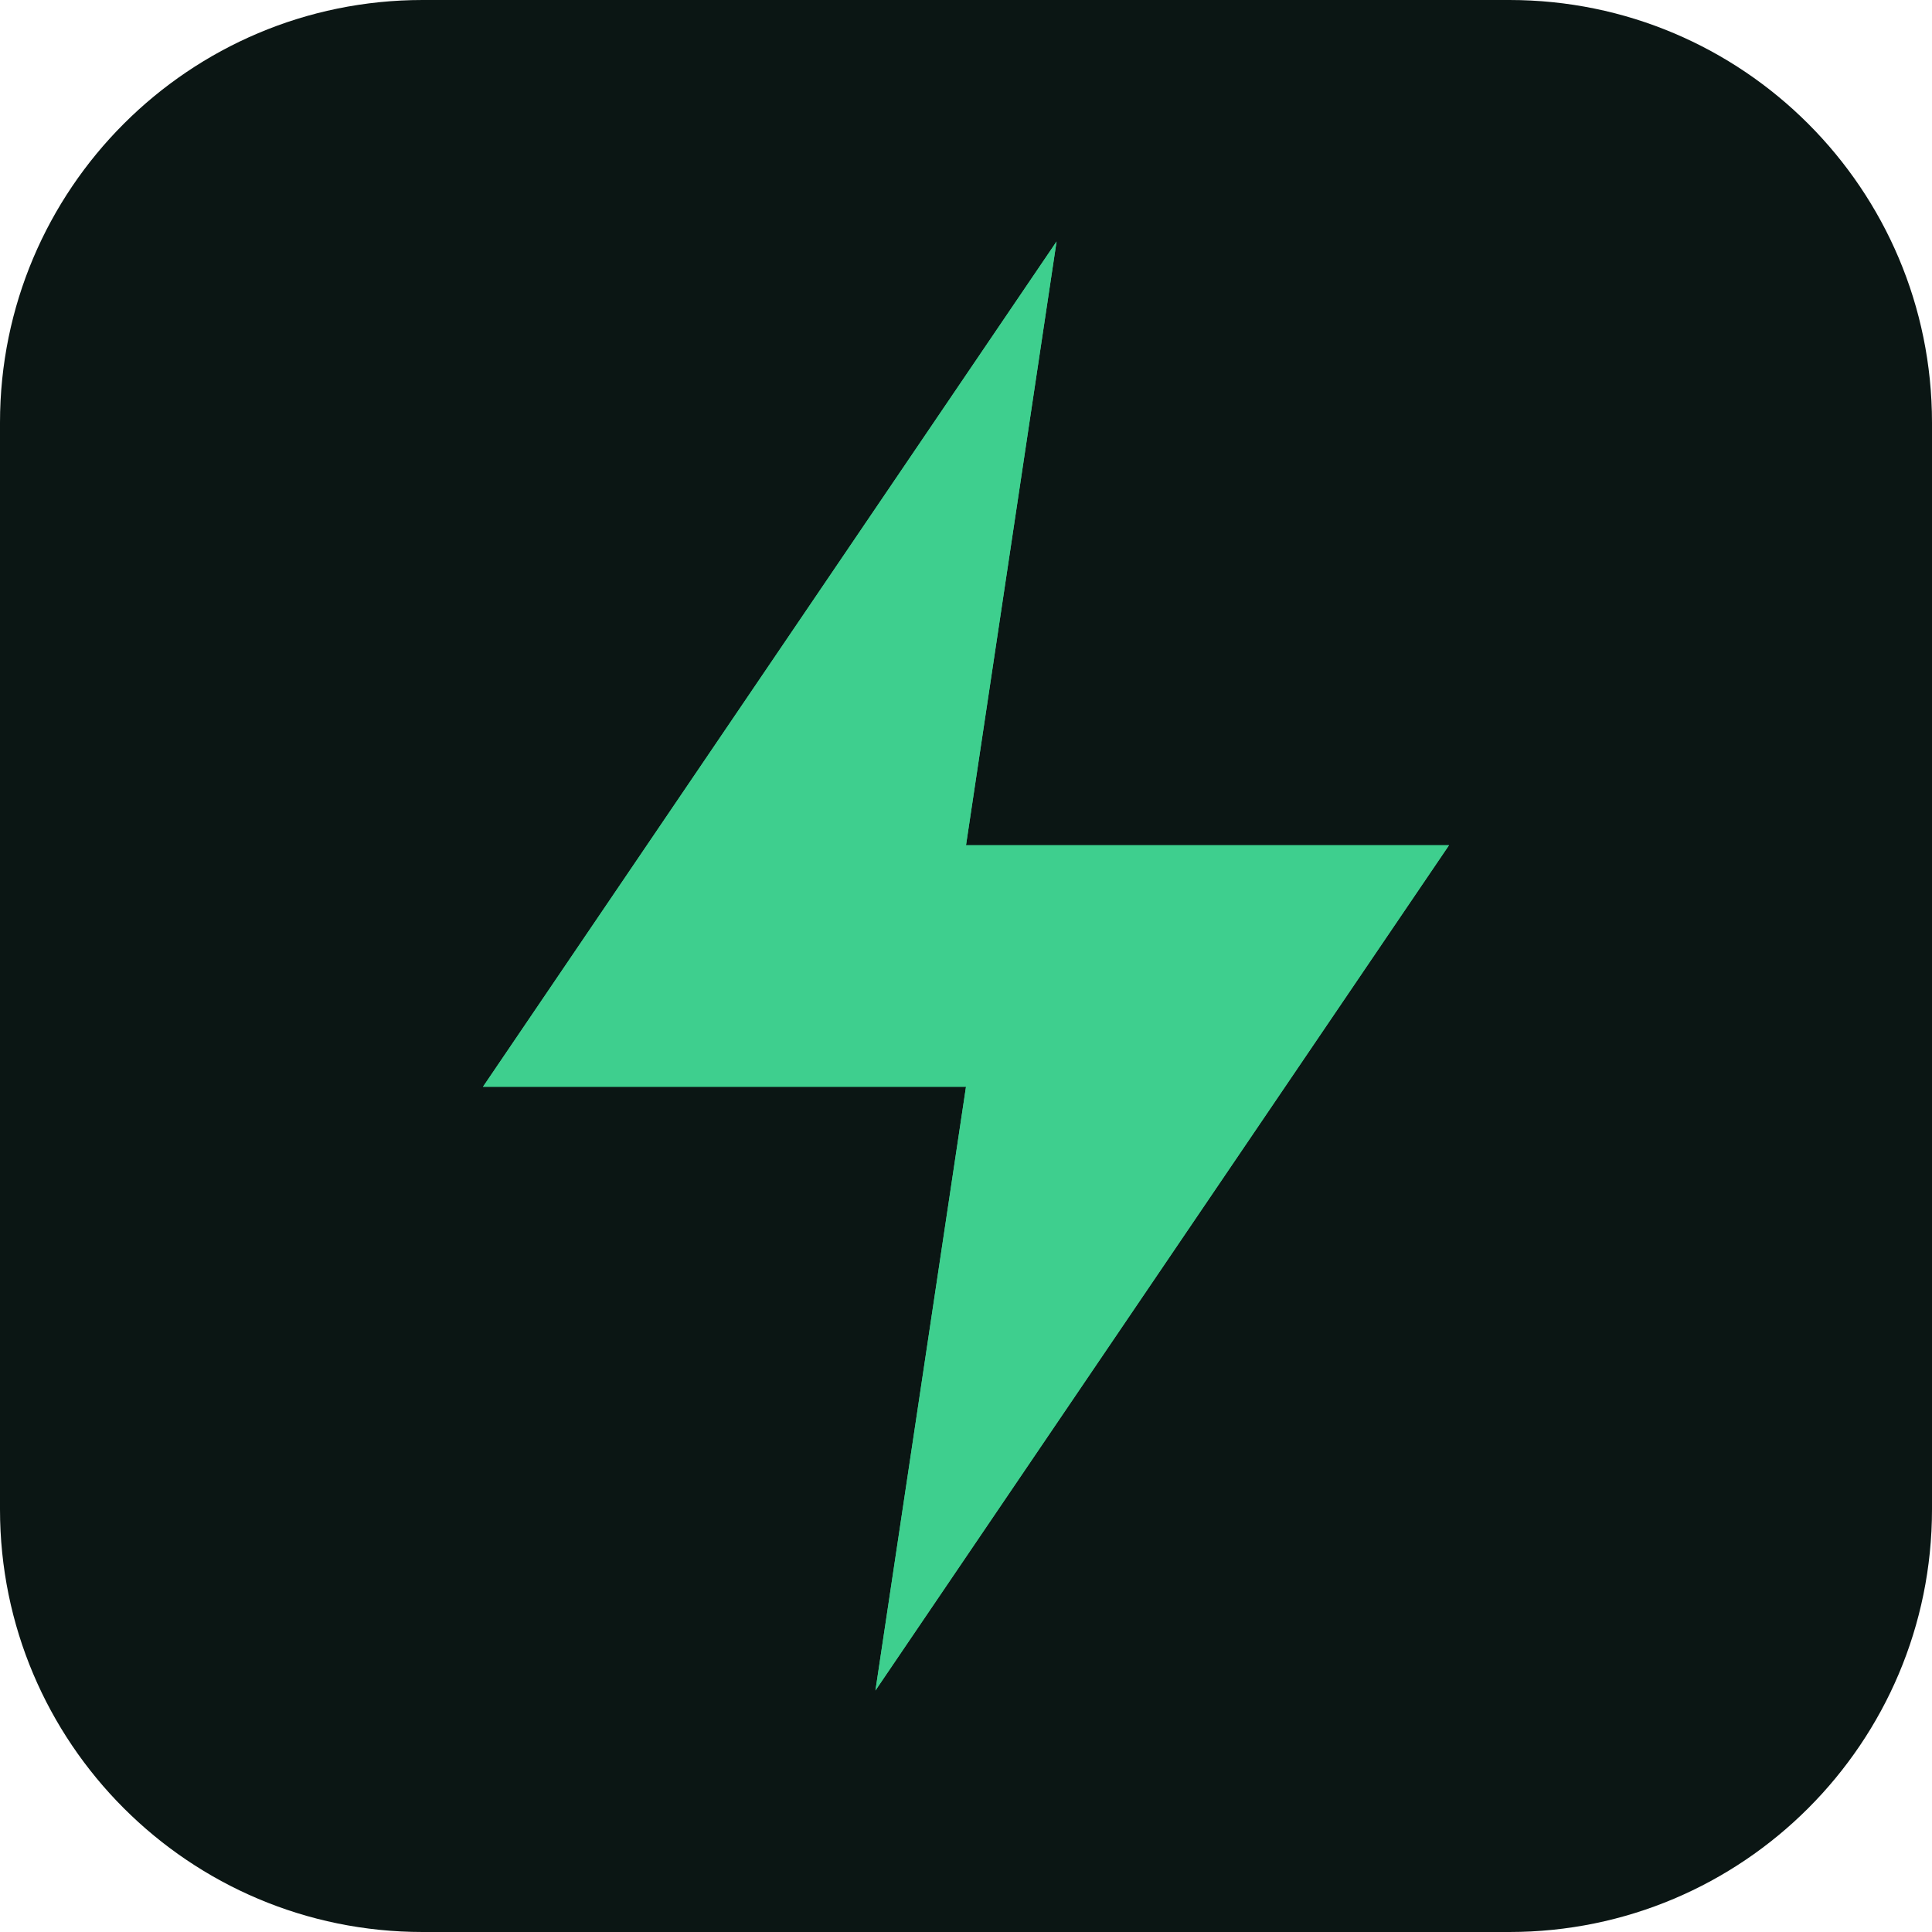
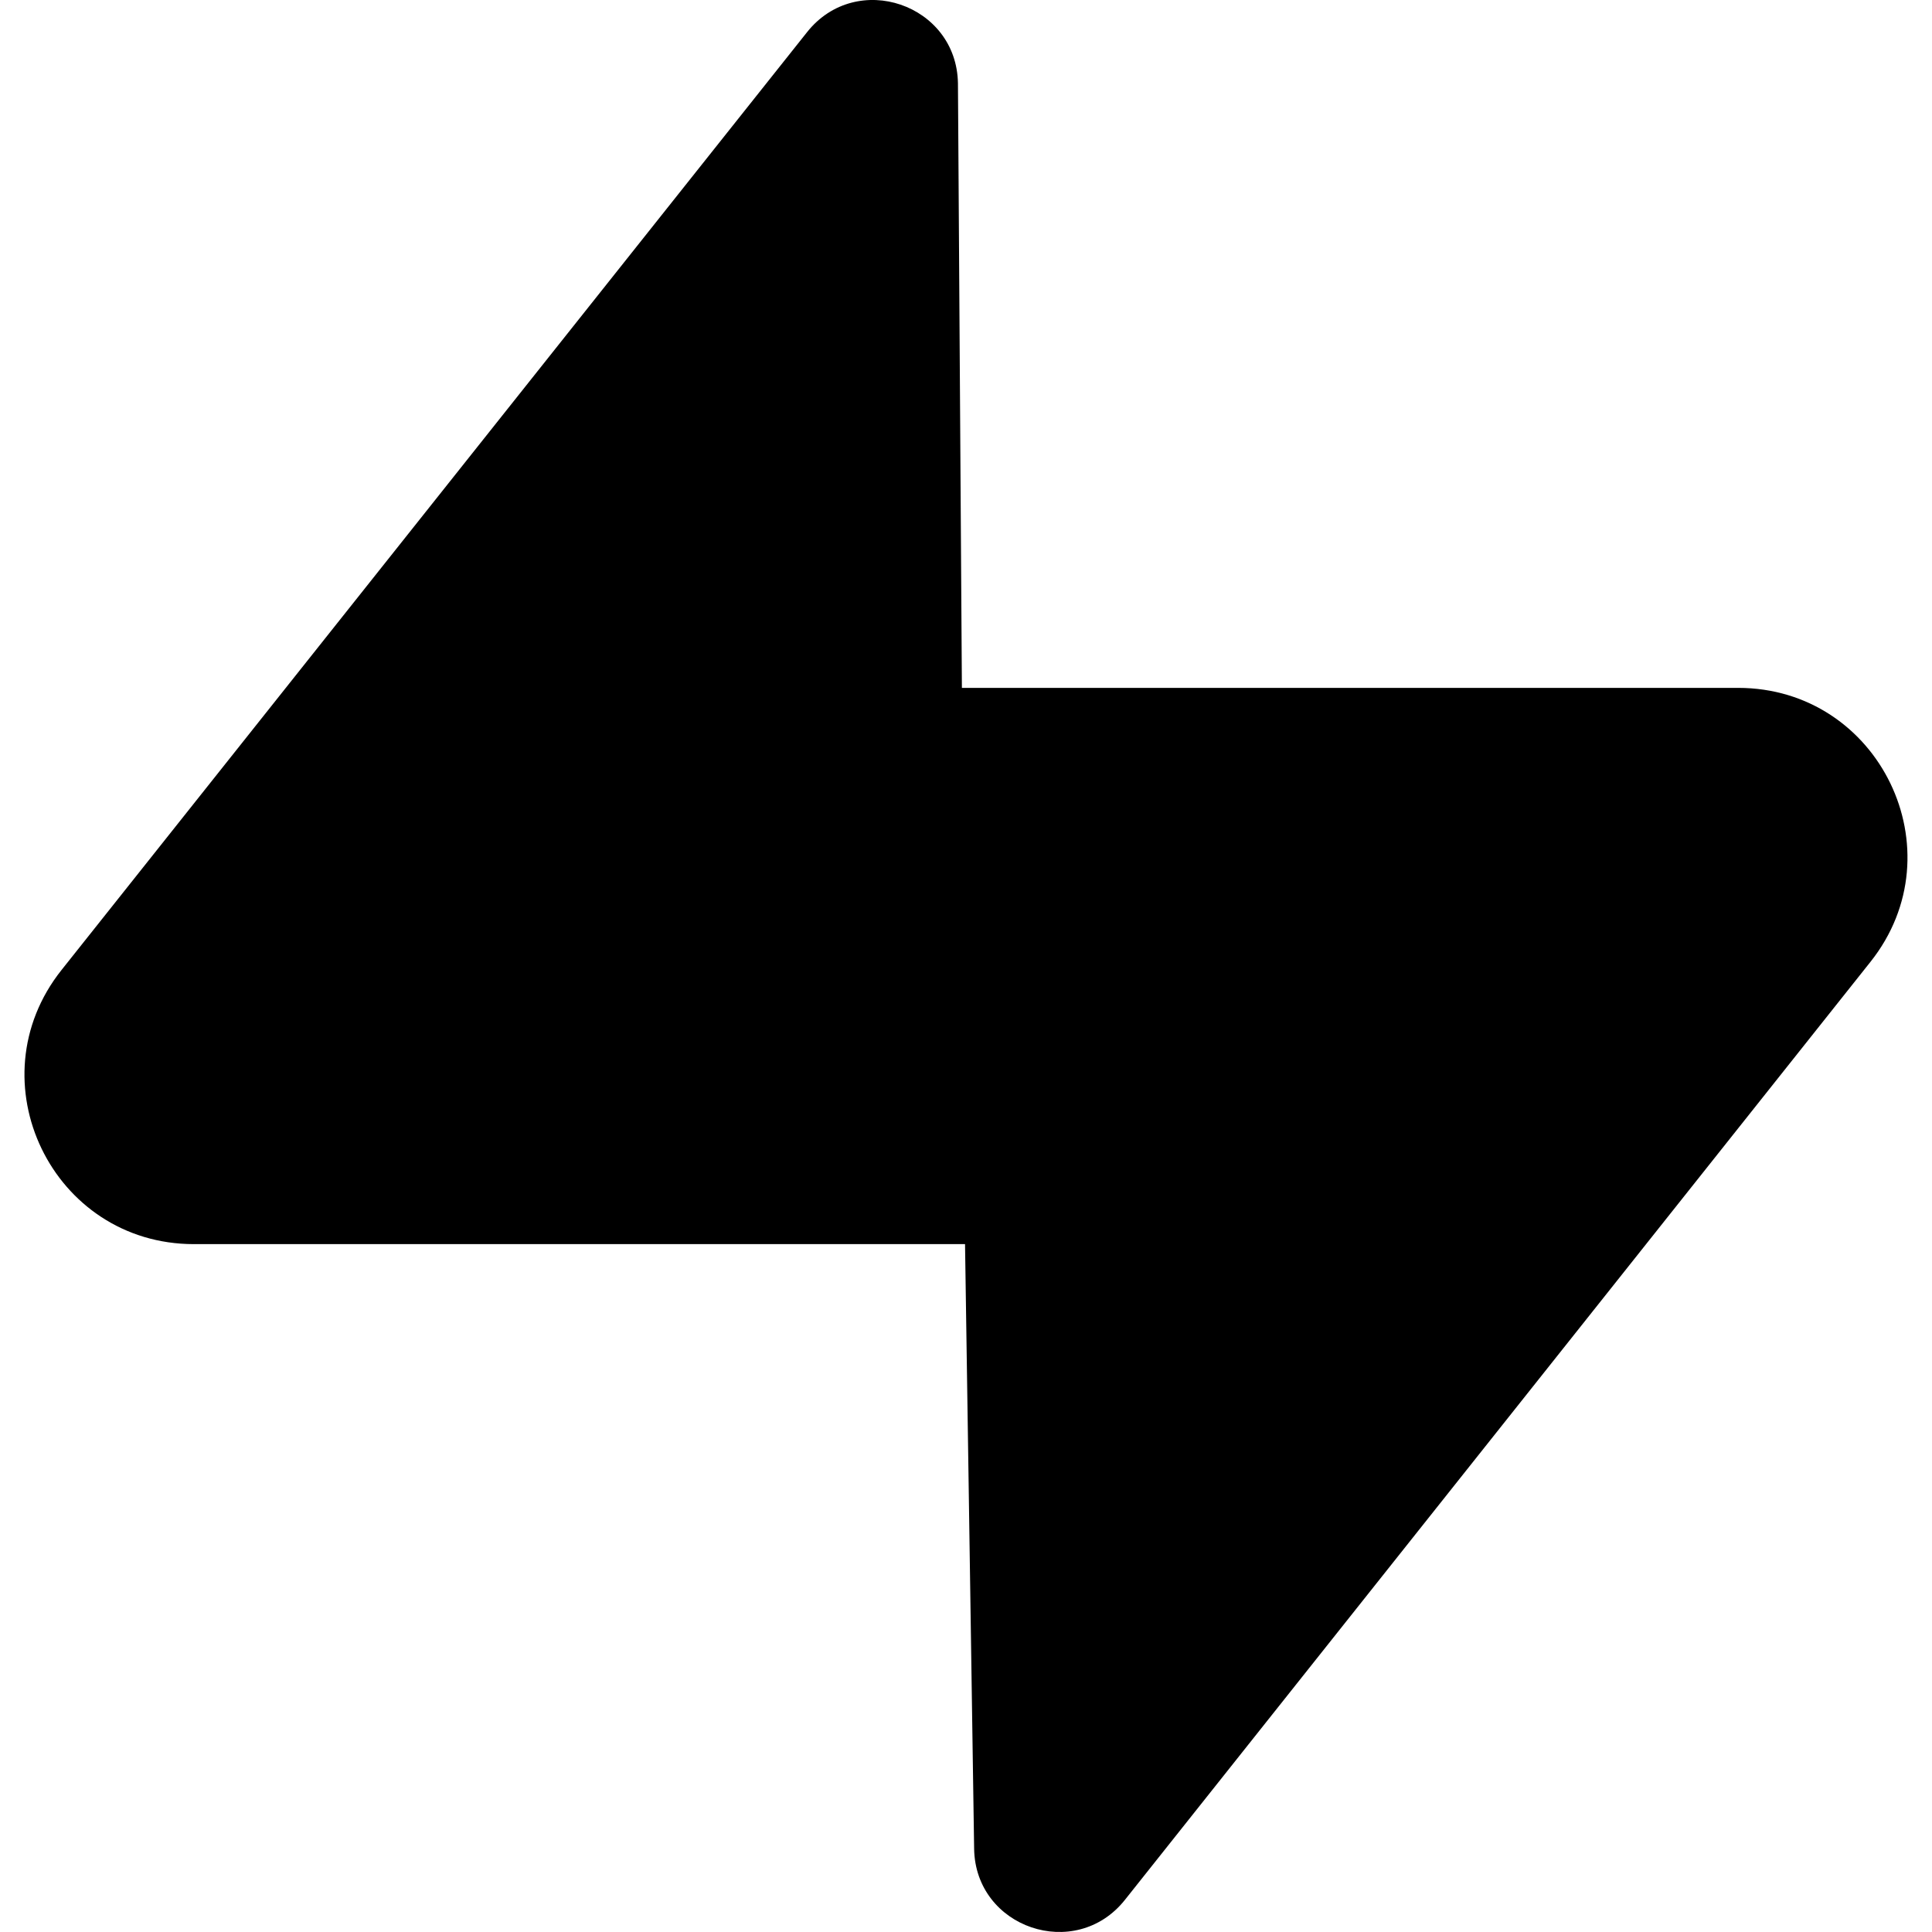
- <svg xmlns="http://www.w3.org/2000/svg" viewBox="0 0 64 64" role="img" aria-label="Supabase">
-   <rect width="64" height="64" rx="14" fill="#0B1614" />
-   <path d="M35 8 16 36h16l-3 20 19-28H32l3-20Z" fill="#3ECF8E" />
-   <path d="M35 8 32 28h16L29 56l3-20H16L35 8Z" fill="url(#g)" />
-   <defs>
-     <linearGradient id="g" x1="16" x2="48" y1="8" y2="56">
-       <stop stop-color="#3ECF8E" />
-       <stop offset="1" stop-color="#1F8F63" />
-     </linearGradient>
-   </defs>
+ <svg xmlns="http://www.w3.org/2000/svg" role="img" viewBox="0 0 24 24">
+   <path d="M11.9 1.036c-.015-.986-1.26-1.41-1.874-.637L.764 12.05C-.33 13.427.65 15.455 2.409 15.455h9.579l.113 7.51c.014.985 1.259 1.408 1.873.636l9.262-11.653c1.093-1.375.113-3.403-1.645-3.403h-9.642z" />
</svg>
